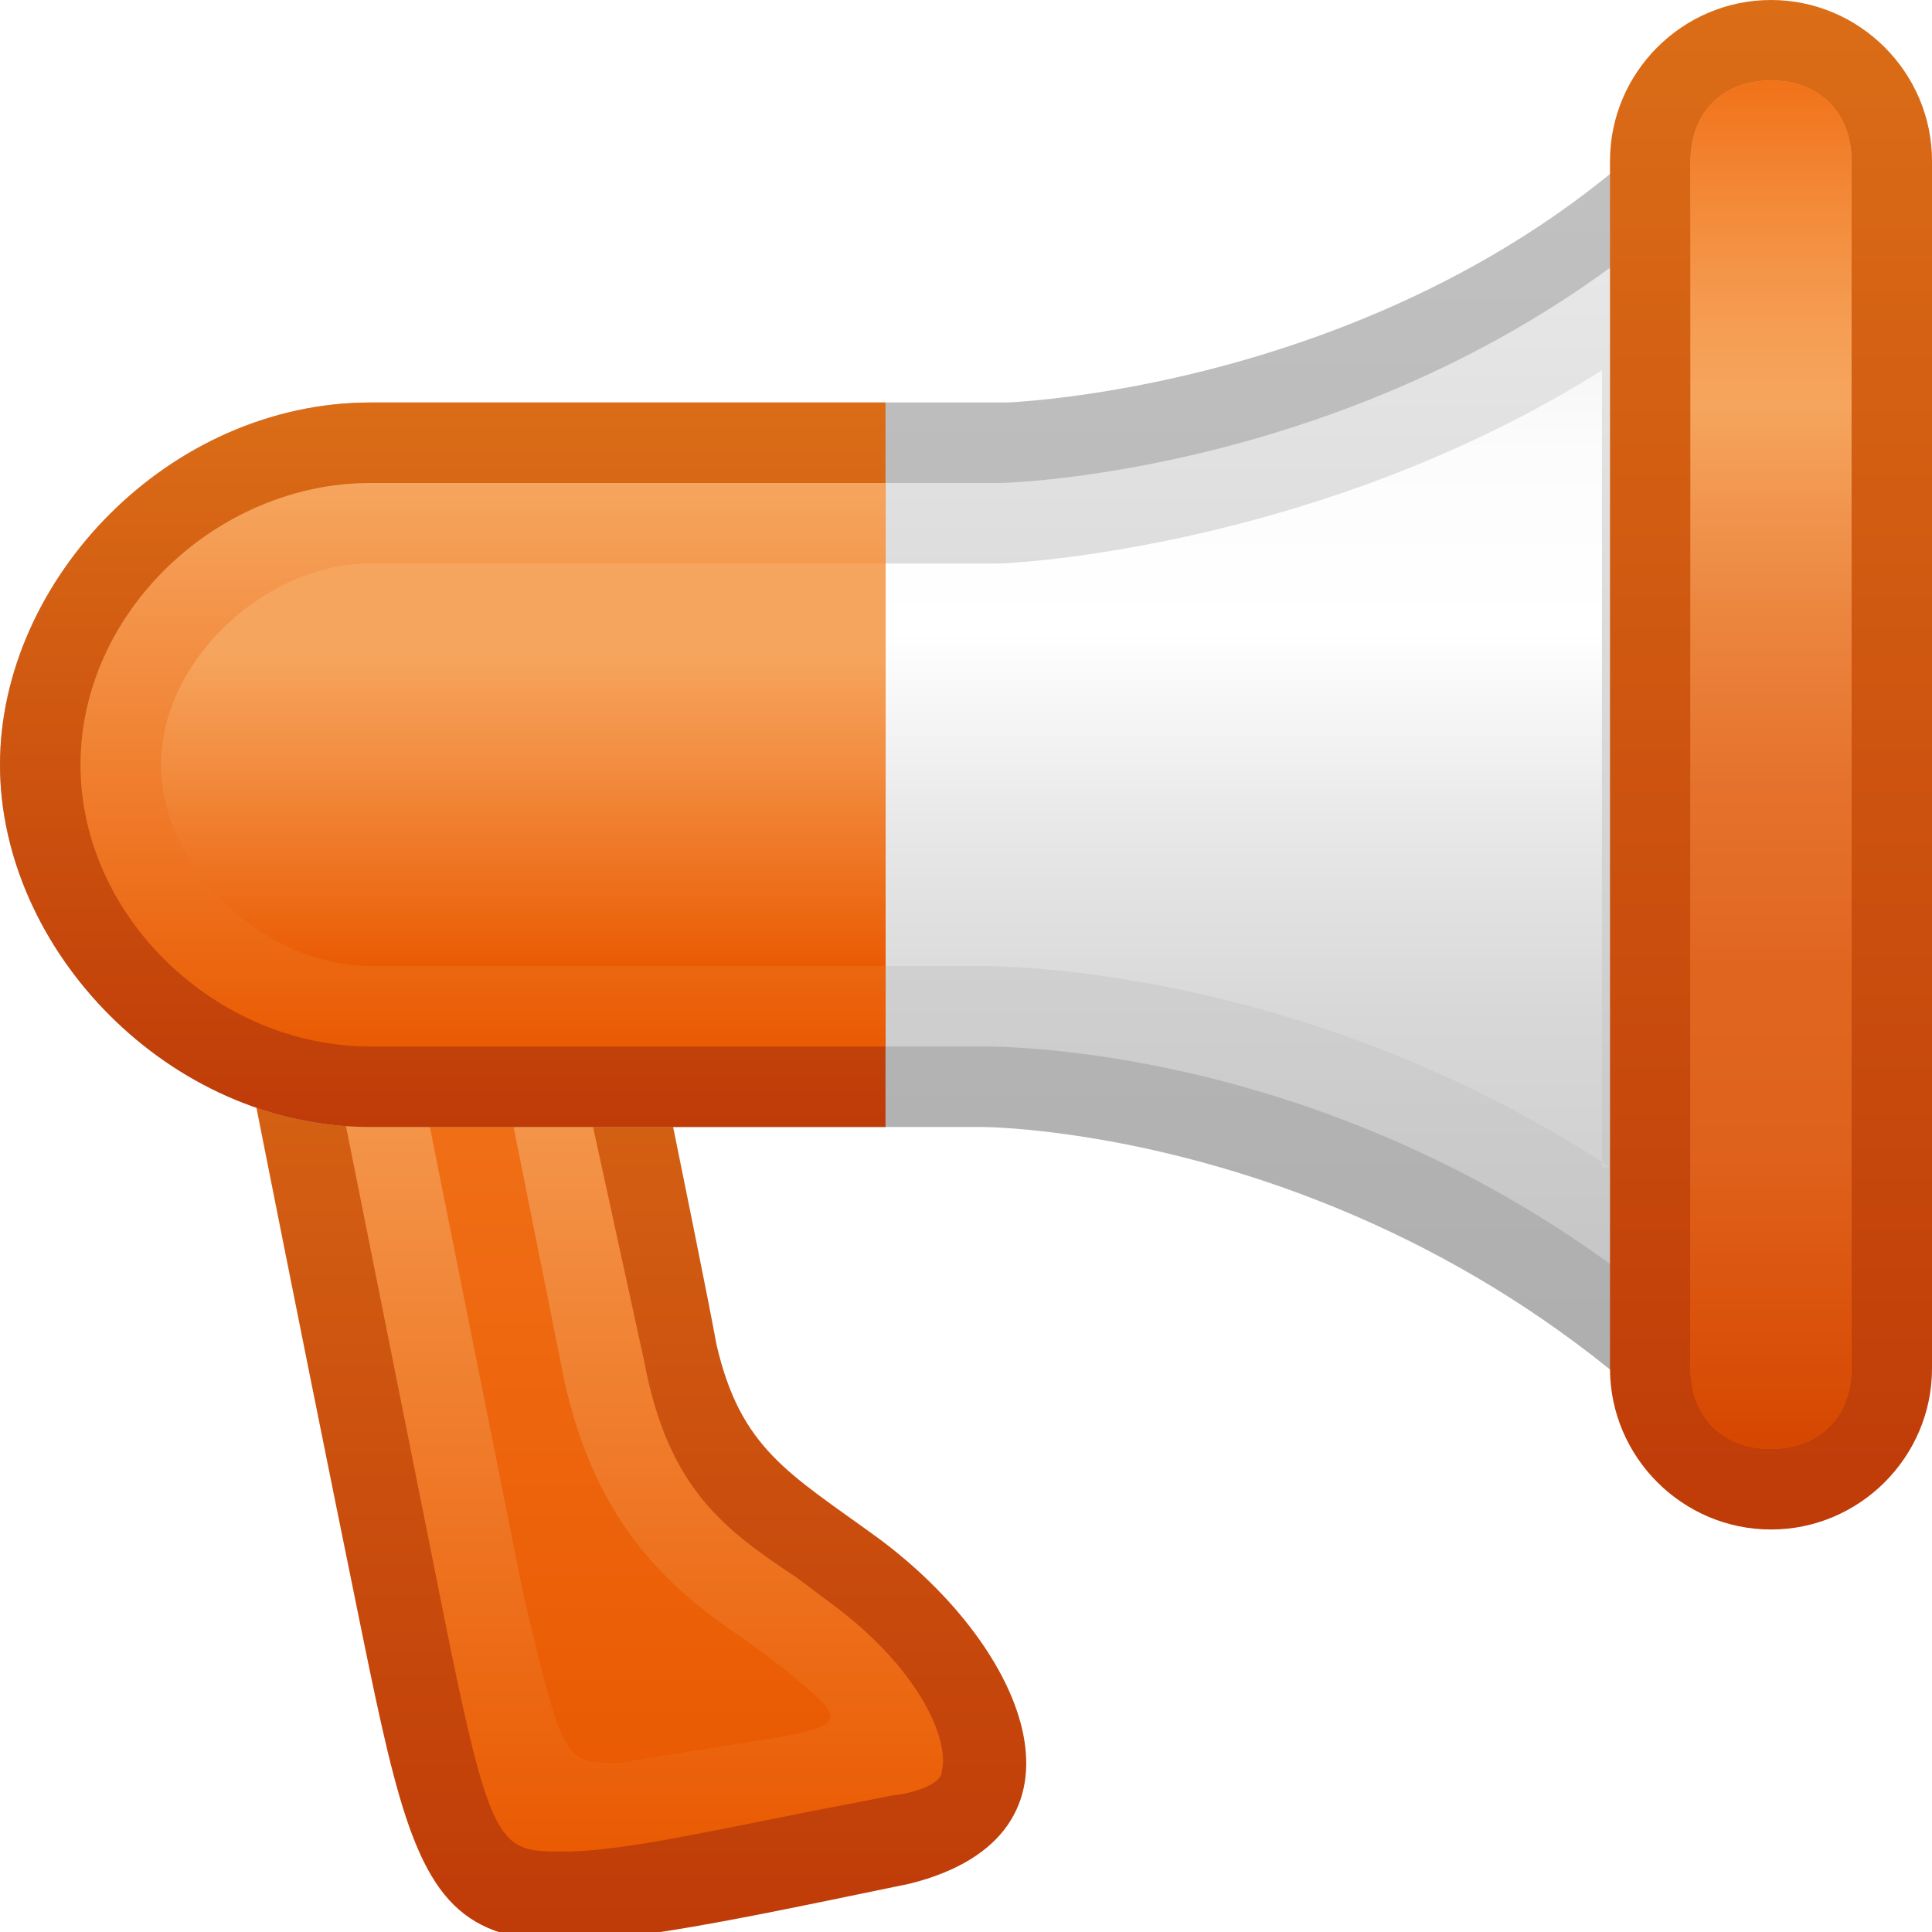
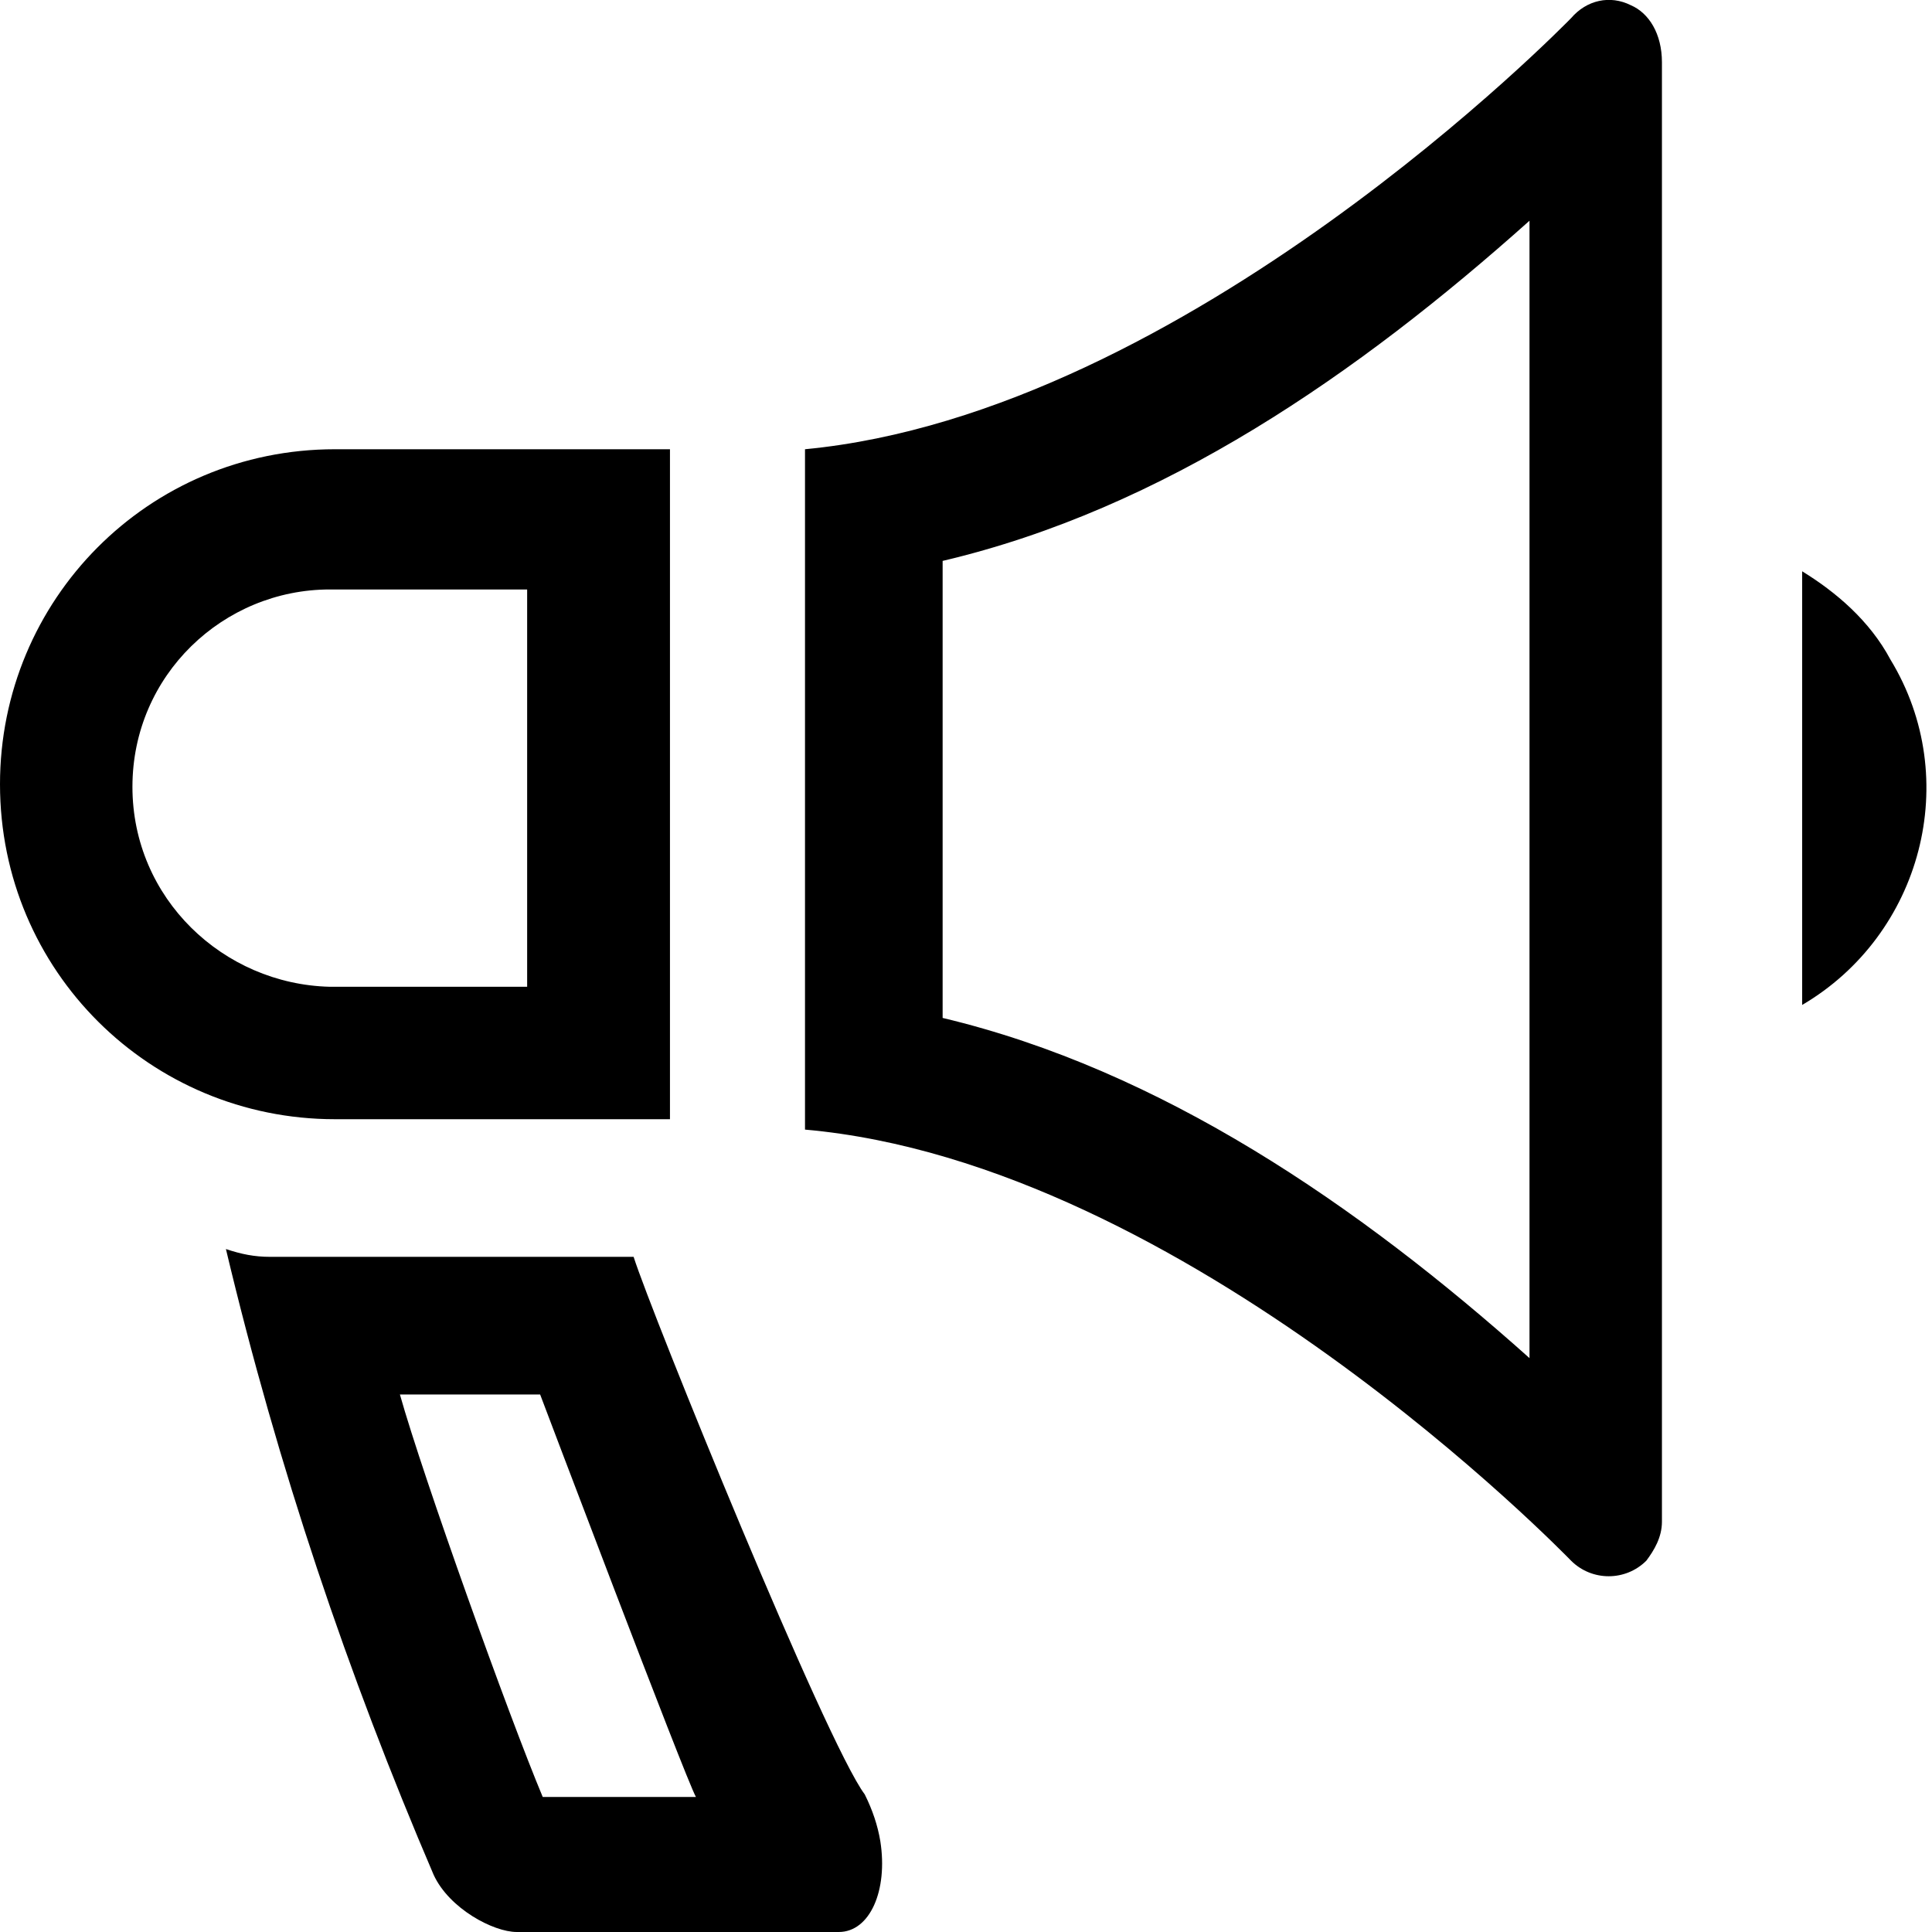
- <svg xmlns="http://www.w3.org/2000/svg" version="1.1" x="0px" y="0px" width="24px" height="24px" viewBox="0 0 24 24" style="overflow:visible;enable-background:new 0 0 24 24;" xml:space="preserve" preserveAspectRatio="xMinYMid meet">
-   <defs>
- </defs>
-   <linearGradient id="SVGID_1_" gradientUnits="userSpaceOnUse" x1="7.768" y1="10.223" x2="7.768" y2="23.98">
-     <stop offset="0" style="stop-color:#DB6D17" />
-     <stop offset="1" style="stop-color:#BF3B08" />
-   </linearGradient>
-   <path style="fill:url(#SVGID_1_);" d="M10.9,19.1c-1.1-0.8-1.7-1.1-2-2.4c-0.2-1.1-1.3-6.4-1.3-6.4l-4.9,1c0,0,0.9,4.6,1.8,9  c0.9,4.4,1,4.3,6.8,3.1C13.7,22.8,12.8,20.5,10.9,19.1z" />
-   <linearGradient id="SVGID_2_" gradientUnits="userSpaceOnUse" x1="7.857" y1="11.399" x2="7.857" y2="22.98">
-     <stop offset="0" style="stop-color:#F6A55E" />
-     <stop offset="1" style="stop-color:#EA5B03" />
-   </linearGradient>
-   <path style="fill:url(#SVGID_2_);" d="M7,23c-0.8,0-0.9,0-1.5-3l-1.6-8l2.9-0.6L8,16.9c0.3,1.6,1,2.1,1.9,2.7l0.4,0.3  c1.1,0.8,1.5,1.7,1.4,2.1c0,0.2-0.5,0.3-0.6,0.3l-0.5,0.1C9,22.7,7.8,23,7,23L7,23z" />
-   <linearGradient id="SVGID_3_" gradientUnits="userSpaceOnUse" x1="7.737" y1="12.576" x2="7.737" y2="21.893">
-     <stop offset="0" style="stop-color:#F17219" />
-     <stop offset="1" style="stop-color:#EA5B03" />
-   </linearGradient>
-   <path style="fill:url(#SVGID_3_);" d="M7.7,21.9c-0.7,0-0.7,0-1.2-2.1l-1.4-7l1-0.2L7,17.1c0.4,1.9,1.4,2.7,2.3,3.3l0.4,0.3  C10.8,21.6,10.6,21.4,7.7,21.9z" />
-   <linearGradient id="SVGID_4_" gradientUnits="userSpaceOnUse" x1="11.001" y1="0" x2="11.001" y2="19.004">
-     <stop offset="0" style="stop-color:#C3C3C3" />
-     <stop offset="1" style="stop-color:#ACACAC" />
-   </linearGradient>
-   <path style="fill:url(#SVGID_4_);" d="M12.5,5H4.6C2.1,5,0,7.2,0,9.5C0,11.8,2.1,14,4.6,14h7.6c0,0,5.7,0,9.8,5c0-4.9,0-9.5,0-9.5  s0-4.3,0-9.5C18.7,4.8,12.5,5,12.5,5z" />
-   <linearGradient id="SVGID_5_" gradientUnits="userSpaceOnUse" x1="11.001" y1="2.608" x2="11.001" y2="16.534">
-     <stop offset="0" style="stop-color:#E9E9E9" />
-     <stop offset="1" style="stop-color:#C4C4C4" />
-   </linearGradient>
-   <path style="fill:url(#SVGID_5_);" d="M21,16.5C17,13,12.5,13,12.2,13H4.6C2.7,13,1,11.4,1,9.5S2.7,6,4.6,6h7.8  c0.3,0,4.9-0.2,8.5-3.4V16.5z" />
-   <linearGradient id="SVGID_6_" gradientUnits="userSpaceOnUse" x1="11.001" y1="4.599" x2="11.001" y2="14.527">
-     <stop offset="0" style="stop-color:#F7F7F7" />
-     <stop offset="0.104" style="stop-color:#FCFCFC" />
-     <stop offset="0.329" style="stop-color:#FFFFFF" />
-     <stop offset="0.569" style="stop-color:#E8E8E8" />
-     <stop offset="0.815" style="stop-color:#D7D7D7" />
-     <stop offset="1" style="stop-color:#D1D1D1" />
-   </linearGradient>
-   <path style="fill:url(#SVGID_6_);" d="M20,14.5C16.2,12,12.4,12,12.2,12H4.6C3.3,12,2,10.8,2,9.5S3.3,7,4.6,7h7.8  c0.2,0,4-0.2,7.5-2.4V14.5z" />
-   <linearGradient id="SVGID_7_" gradientUnits="userSpaceOnUse" x1="5.501" y1="5.002" x2="5.501" y2="14.002">
-     <stop offset="0" style="stop-color:#DB6D17" />
-     <stop offset="1" style="stop-color:#BF3B08" />
-   </linearGradient>
-   <path style="fill:url(#SVGID_7_);" d="M11,5H4.6C2.1,5,0,7.2,0,9.5C0,11.8,2.1,14,4.6,14H11V5z" />
-   <linearGradient id="SVGID_8_" gradientUnits="userSpaceOnUse" x1="6.001" y1="6.002" x2="6.001" y2="13.002">
-     <stop offset="0" style="stop-color:#F6A55E" />
-     <stop offset="1" style="stop-color:#EA5B03" />
-   </linearGradient>
-   <path style="fill:url(#SVGID_8_);" d="M11,6H4.6C2.7,6,1,7.6,1,9.5S2.7,13,4.6,13H11V6z" />
-   <linearGradient id="SVGID_9_" gradientUnits="userSpaceOnUse" x1="6.501" y1="7.002" x2="6.501" y2="12.002">
-     <stop offset="0.22" style="stop-color:#F6A55E" />
-     <stop offset="0.508" style="stop-color:#F28C3F" />
-     <stop offset="1" style="stop-color:#EA5B03" />
-   </linearGradient>
-   <path style="fill:url(#SVGID_9_);" d="M11,7H4.6C3.3,7,2,8.2,2,9.5S3.3,12,4.6,12H11V7z" />
-   <linearGradient id="SVGID_10_" gradientUnits="userSpaceOnUse" x1="22.002" y1="1.464844e-03" x2="22.002" y2="19.002">
-     <stop offset="0" style="stop-color:#DB6D17" />
-     <stop offset="1" style="stop-color:#BF3B08" />
-   </linearGradient>
-   <path style="fill:url(#SVGID_10_);" d="M20,17c0,1.1,0.9,2,2,2l0,0c1.1,0,2-0.9,2-2V2c0-1.1-0.9-2-2-2l0,0c-1.1,0-2,0.9-2,2V17z" />
-   <linearGradient id="SVGID_11_" gradientUnits="userSpaceOnUse" x1="22.002" y1="1.002" x2="22.002" y2="18.002">
-     <stop offset="0" style="stop-color:#F6A55E" />
-     <stop offset="1" style="stop-color:#EA5B03" />
-   </linearGradient>
-   <path style="fill:url(#SVGID_11_);" d="M22,18c-0.6,0-1-0.4-1-1V2c0-0.6,0.4-1,1-1s1,0.4,1,1v15C23,17.6,22.6,18,22,18z" />
-   <linearGradient id="SVGID_12_" gradientUnits="userSpaceOnUse" x1="22.002" y1="1.002" x2="22.002" y2="18.002">
-     <stop offset="0" style="stop-color:#F17219" />
-     <stop offset="9.009037e-02" style="stop-color:#F38A39" />
-     <stop offset="0.183" style="stop-color:#F59E54" />
-     <stop offset="0.238" style="stop-color:#F6A55E" />
-     <stop offset="0.246" style="stop-color:#F5A35C" />
-     <stop offset="0.381" style="stop-color:#EC8740" />
-     <stop offset="0.515" style="stop-color:#E5722C" />
-     <stop offset="0.649" style="stop-color:#E06620" />
-     <stop offset="0.78" style="stop-color:#DF621C" />
-     <stop offset="1" style="stop-color:#D64701" />
-   </linearGradient>
-   <path style="fill:url(#SVGID_12_);" d="M22,18c-0.6,0-1-0.4-1-1V2c0-0.6,0.4-1,1-1s1,0.4,1,1v15C23,17.6,22.6,18,22,18z" />
+ <svg xmlns="http://www.w3.org/2000/svg" width="74.4" height="74.4" style="enable-background:new 0 0 74.4 74.4" xml:space="preserve" preserveAspectRatio="xMinYMid meet">
+   <path d="M62.8.2c-.8-.4-1.7-.2-2.3.5-.2.2-14.8 15.2-29.5 16.6v26.2c14.7 1.3 29.3 16.4 29.5 16.6.8.8 2.1.8 2.9 0 .3-.4.6-.9.6-1.5V2.4c0-1.1-.5-1.9-1.2-2.2zm-3.9 52.1c-6.6-5.9-14.2-11.1-22.6-13.1V21.6c8.5-2 16-7.2 22.6-13.1v43.8zM72.8 25.4c-.8-1.5-2.1-2.6-3.4-3.4v16.7C74 36 75.6 30 72.8 25.4zM25.8 43.2V17.3H12.9C5.7 17.3 0 23.1 0 30.2c0 7.2 5.8 12.9 12.9 12.9h12.9v.1zM5.1 30.3c0-4.3 3.5-7.6 7.6-7.6h7.6V38h-7.6c-4.1-.1-7.6-3.4-7.6-7.7zM24.4 48.4h-14c-.6 0-1.1-.1-1.7-.3 2 8.4 4.7 16.4 8 24.1.6 1.3 2.3 2.2 3.2 2.2h12.4c1.2 0 1.9-1.6 1.6-3.5-.1-.6-.3-1.2-.6-1.8-1.5-2-8.2-18.5-8.9-20.7zm-3.5 20.8c-1.3-3.1-4.6-12.3-5.5-15.5h5.4s5.6 14.8 6 15.5h-5.9z" />
</svg>
